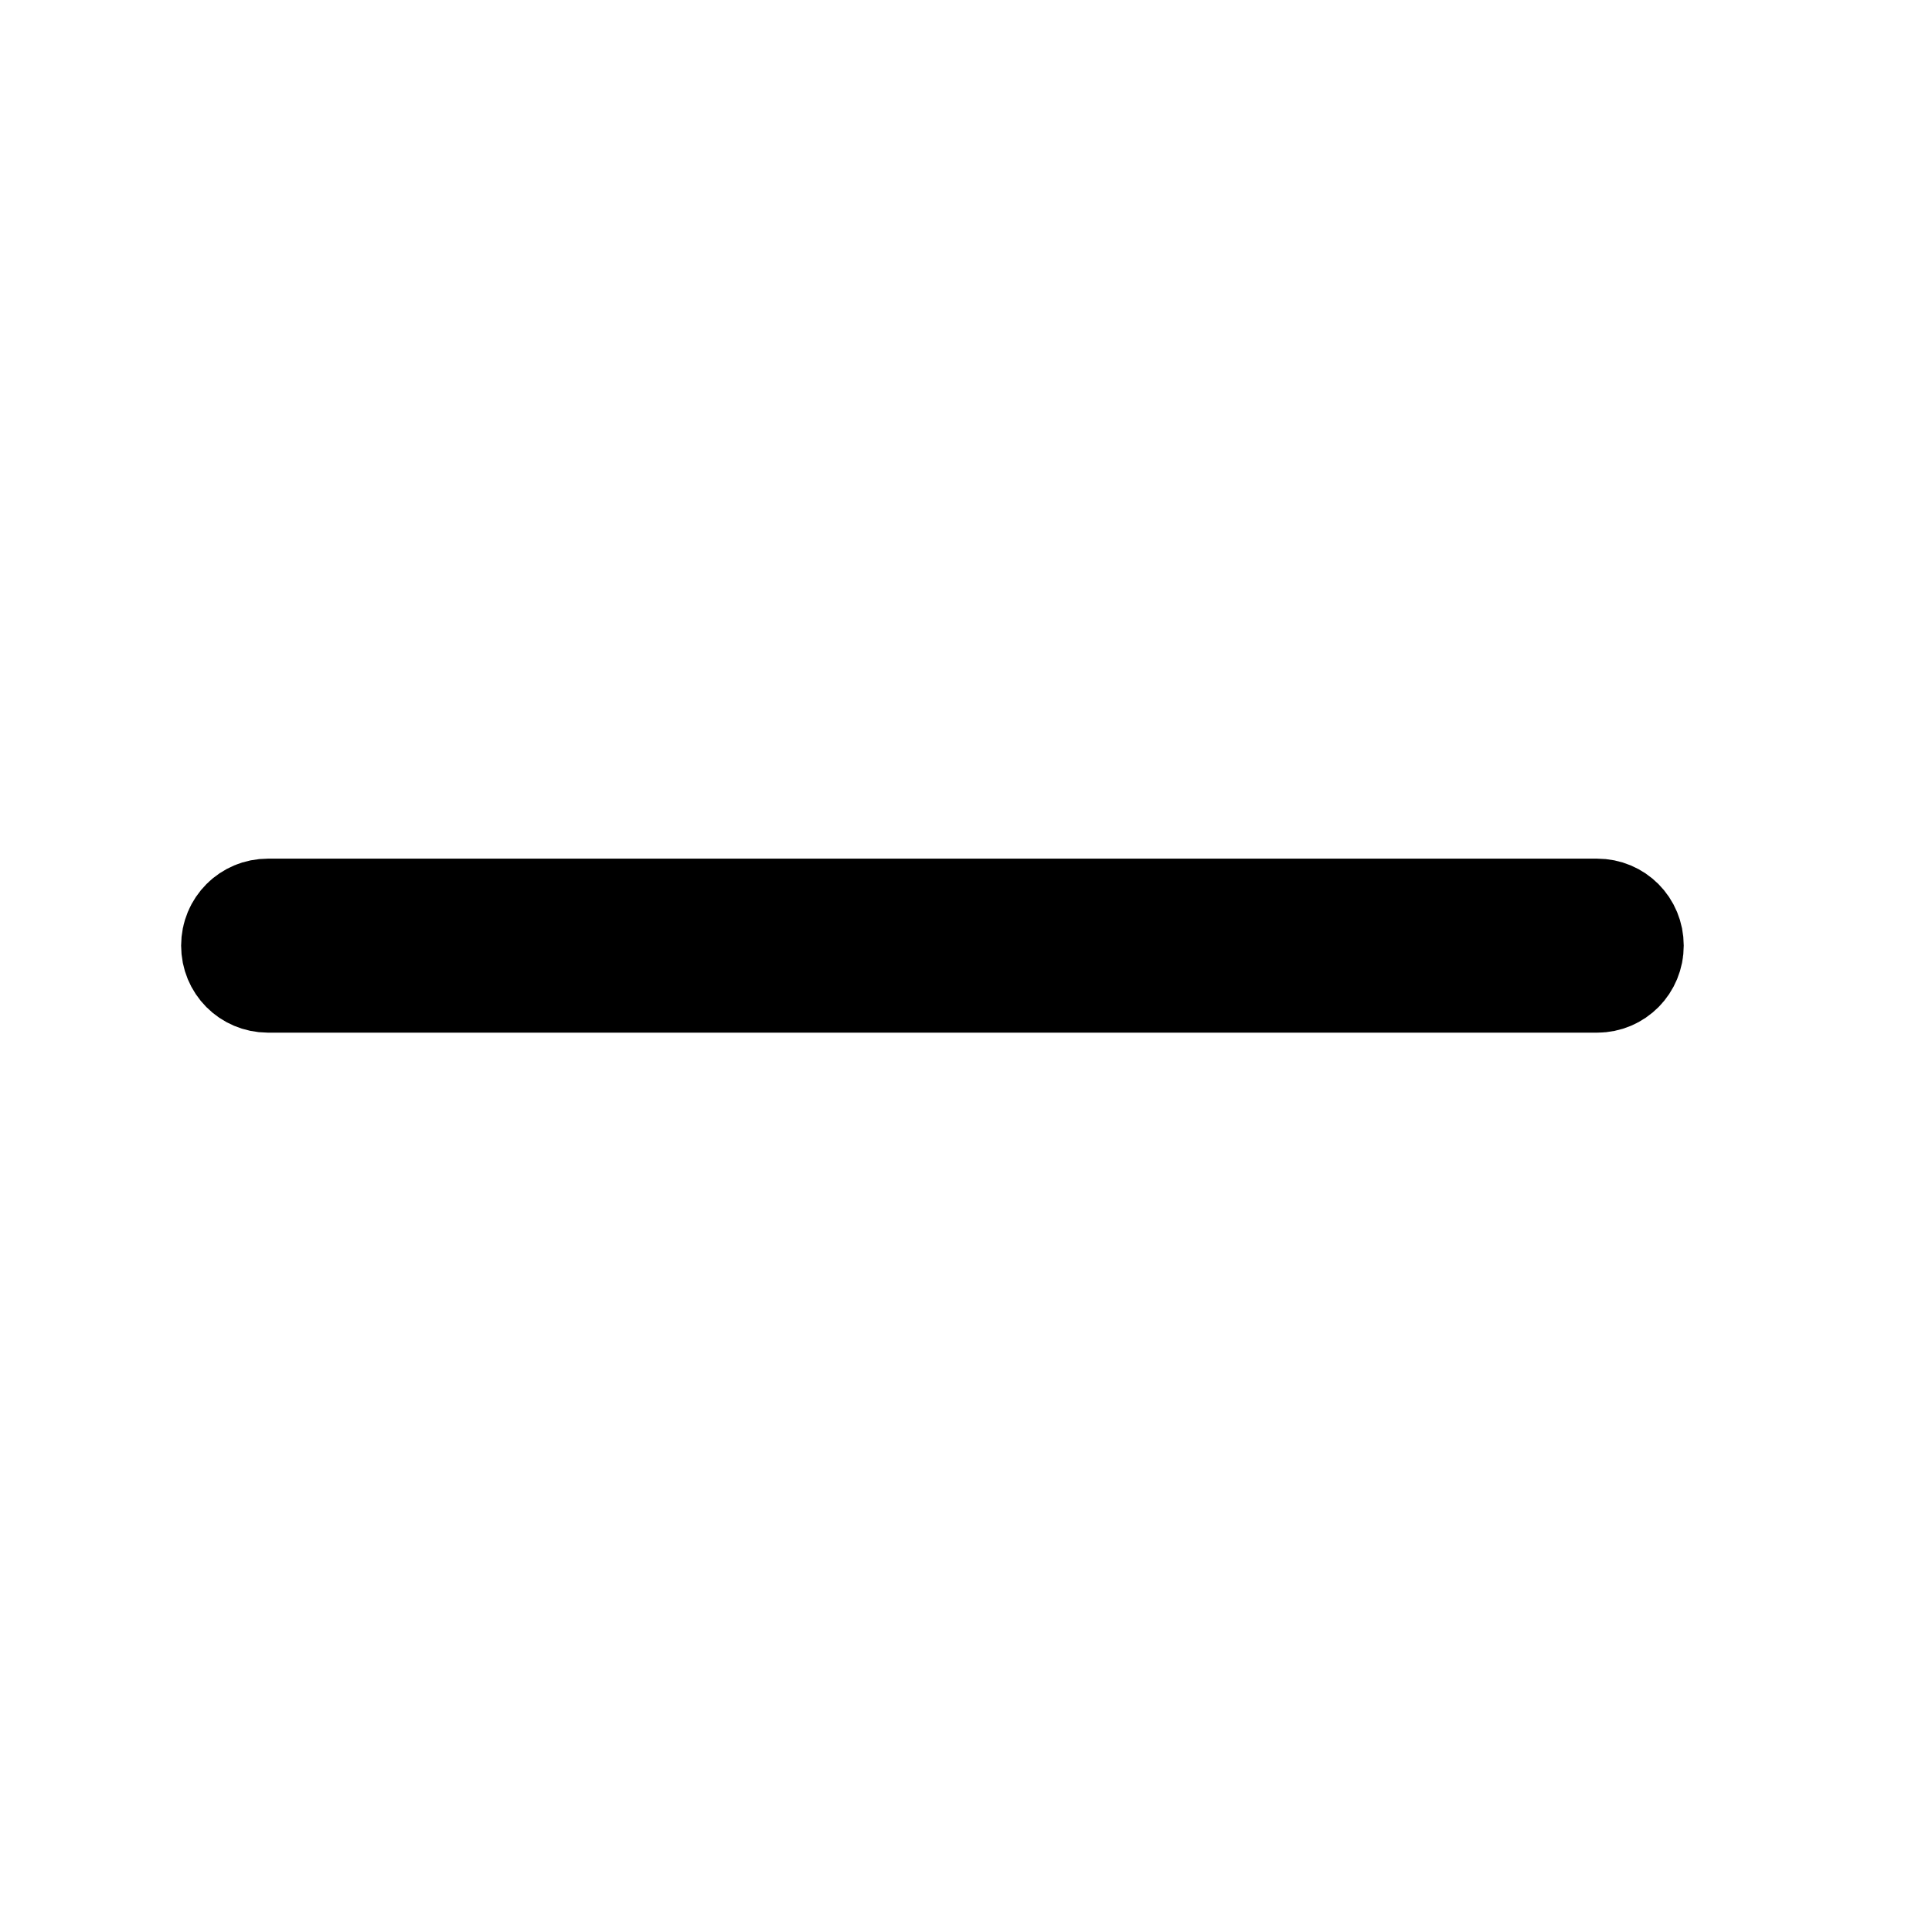
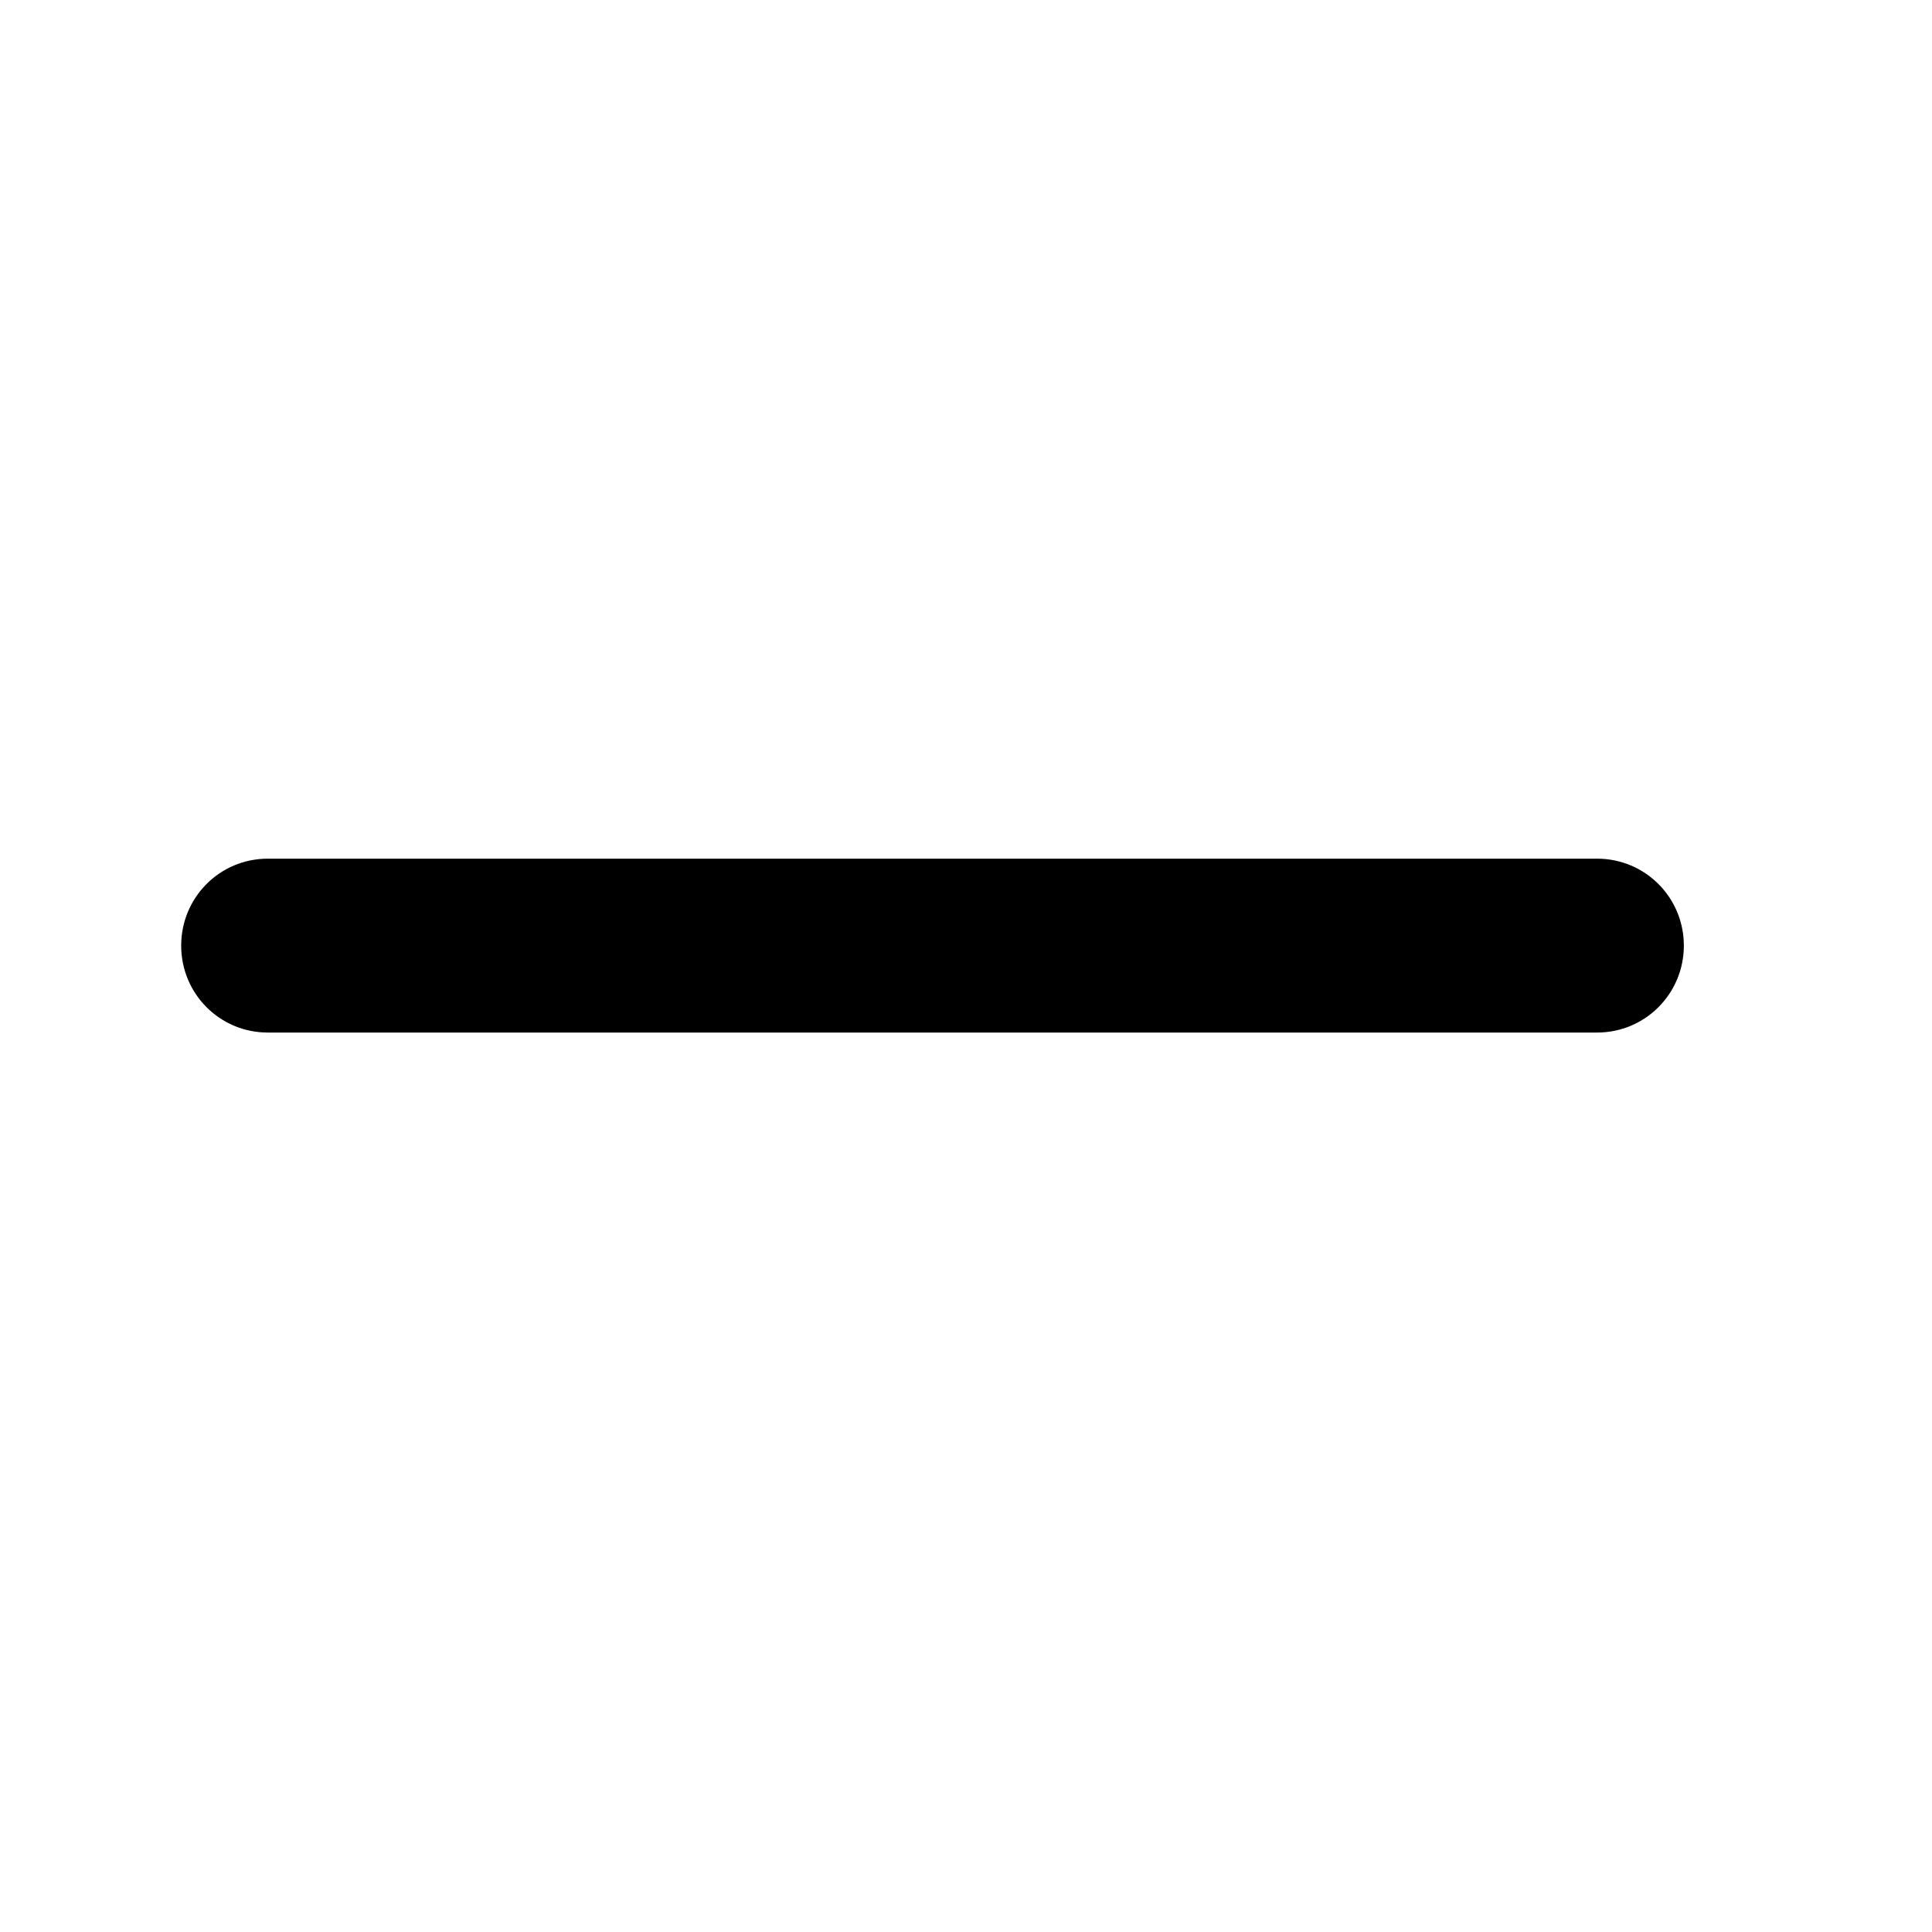
- <svg xmlns="http://www.w3.org/2000/svg" width="16" height="16" viewBox="0 0 16 16" fill="none">
-   <path d="M2.218 7.611H13.227C13.347 7.611 13.444 7.707 13.444 7.831C13.444 7.955 13.347 8.052 13.227 8.052H2.218C2.097 8.051 2 7.955 2 7.831C2 7.707 2.098 7.611 2.218 7.611Z" fill="black" stroke="black" />
+ <svg xmlns="http://www.w3.org/2000/svg" preserveAspectRatio="none" overflow="visible" style="display: block;" width="18" height="18" viewBox="0 0 18 18" fill="none">
+   <g id="minus">
+     <path id="Vector" d="M15.688 8.81C15.688 9.259 15.327 9.62 14.88 9.62H2.495C2.048 9.62 1.688 9.259 1.688 8.81C1.688 8.361 2.048 8 2.495 8H14.88C15.327 8 15.688 8.361 15.688 8.81Z" fill="black" />
+   </g>
</svg>
